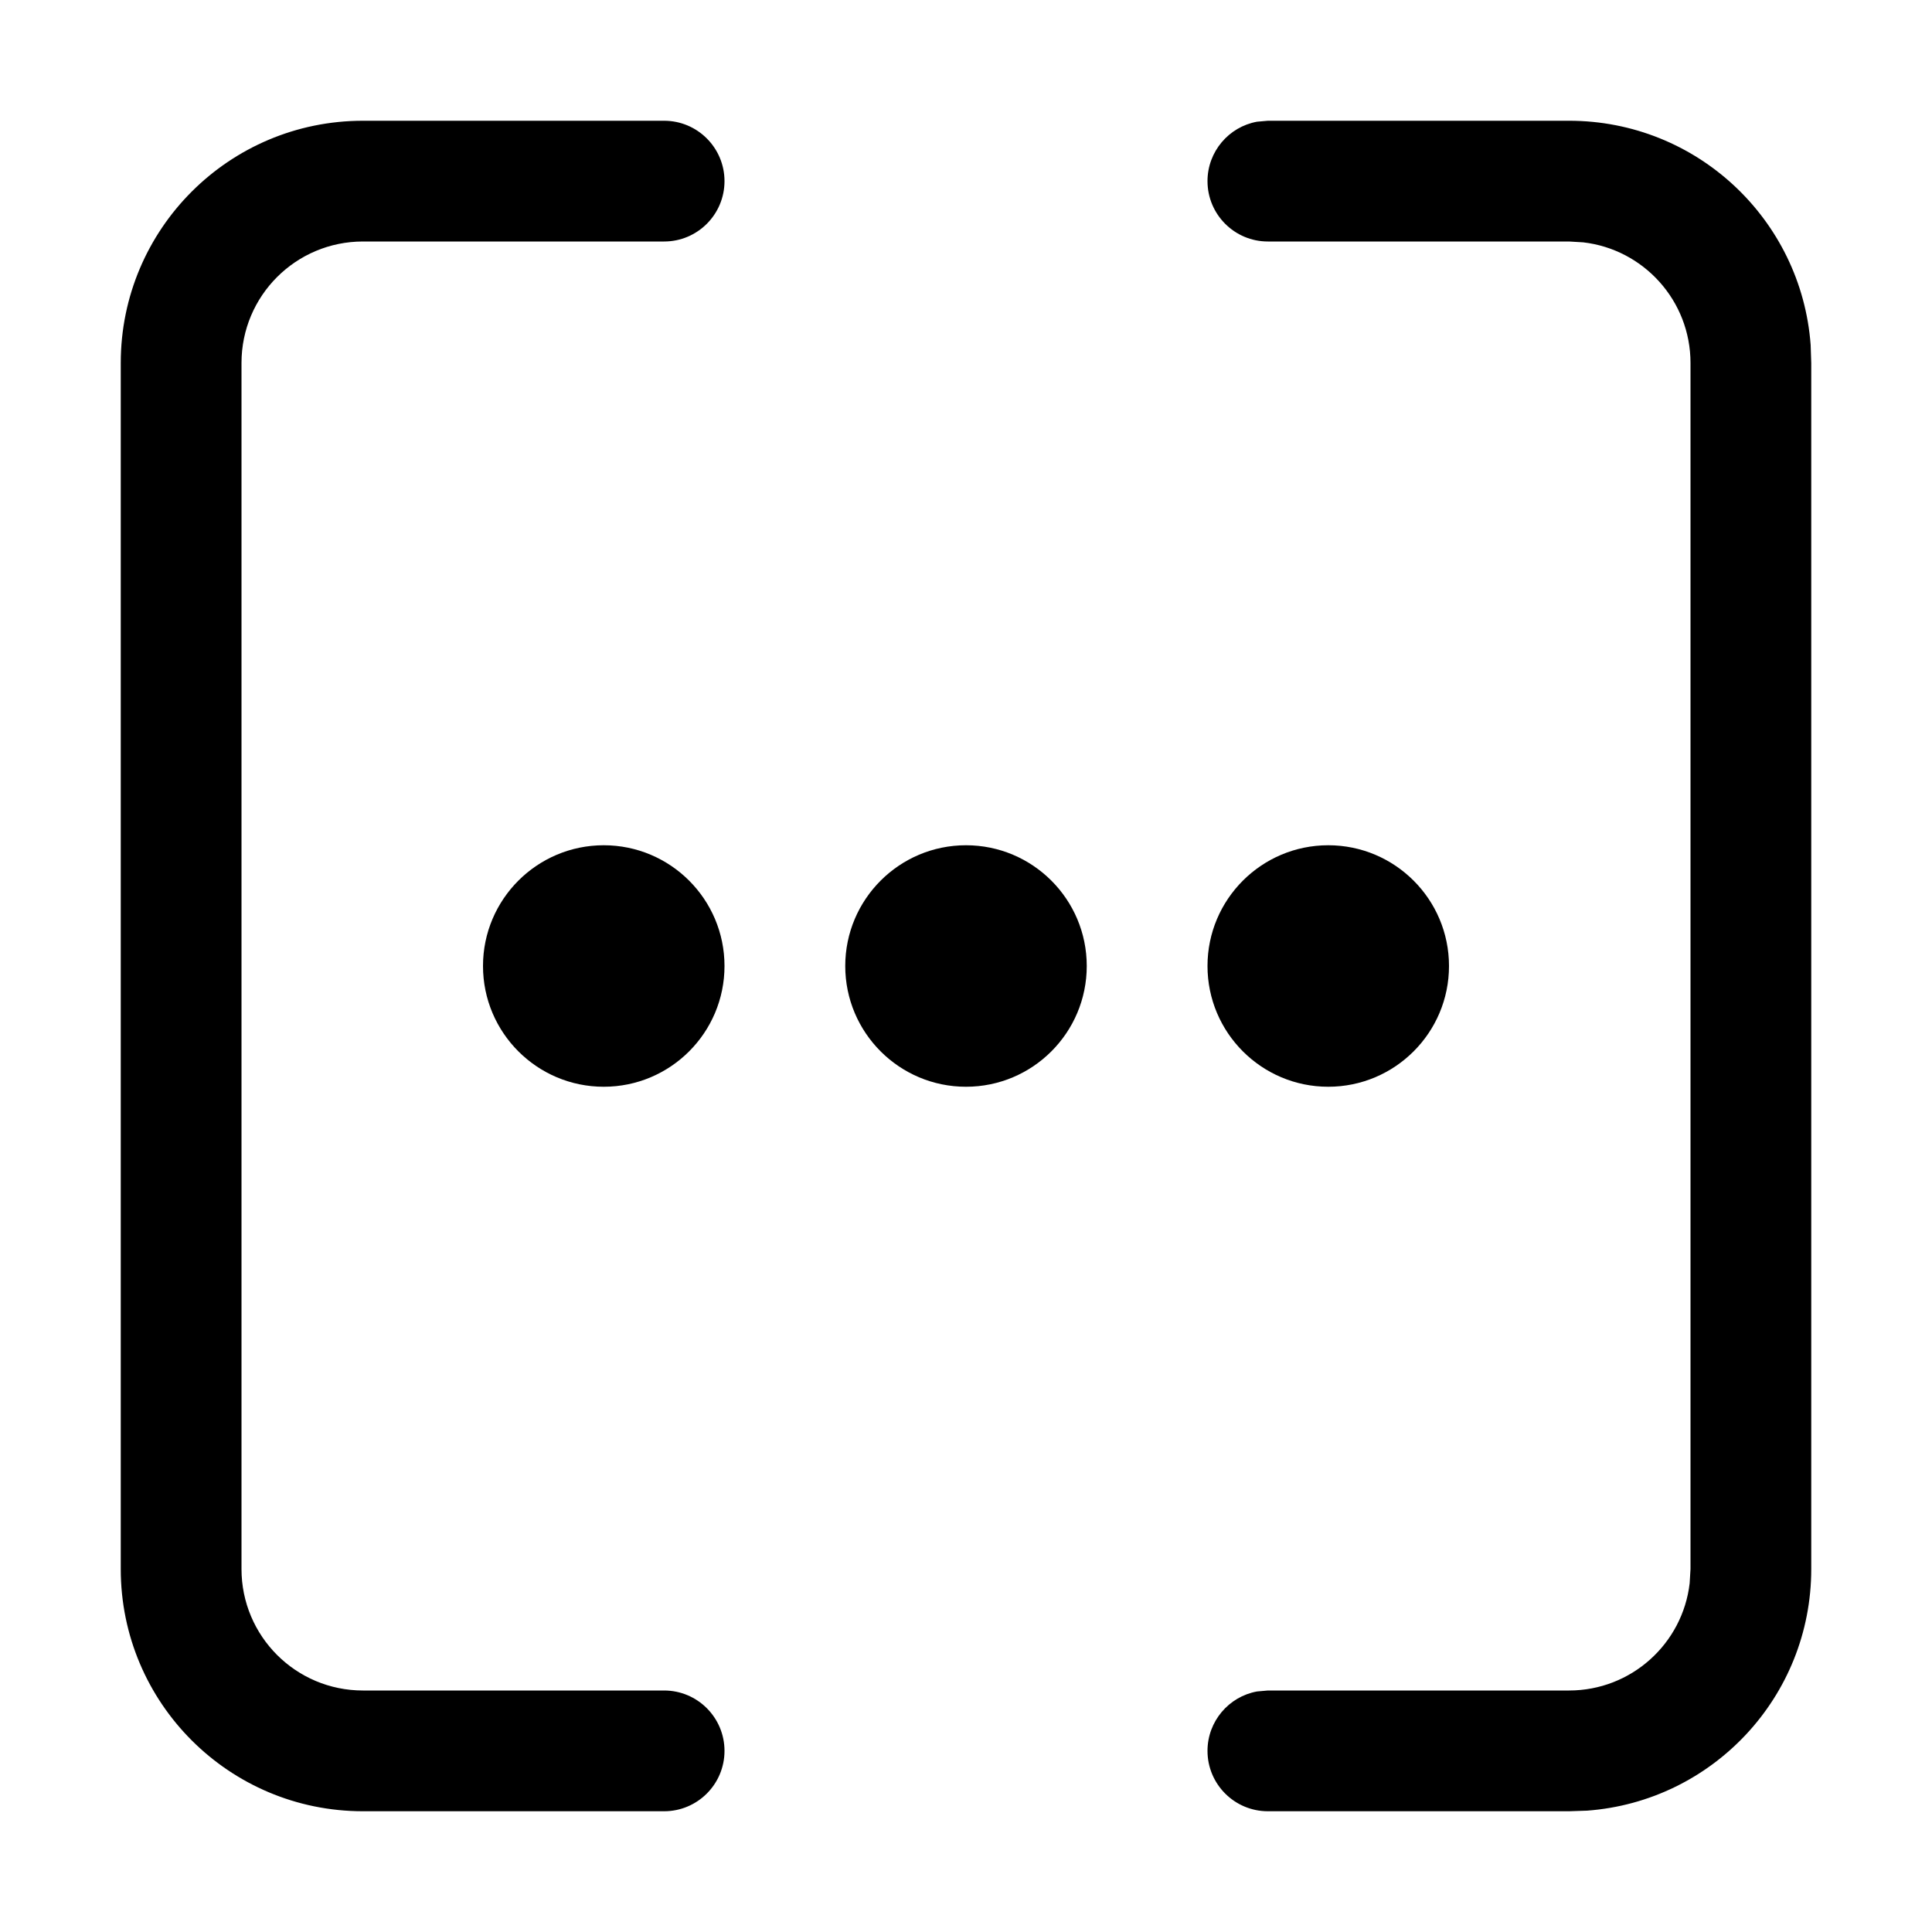
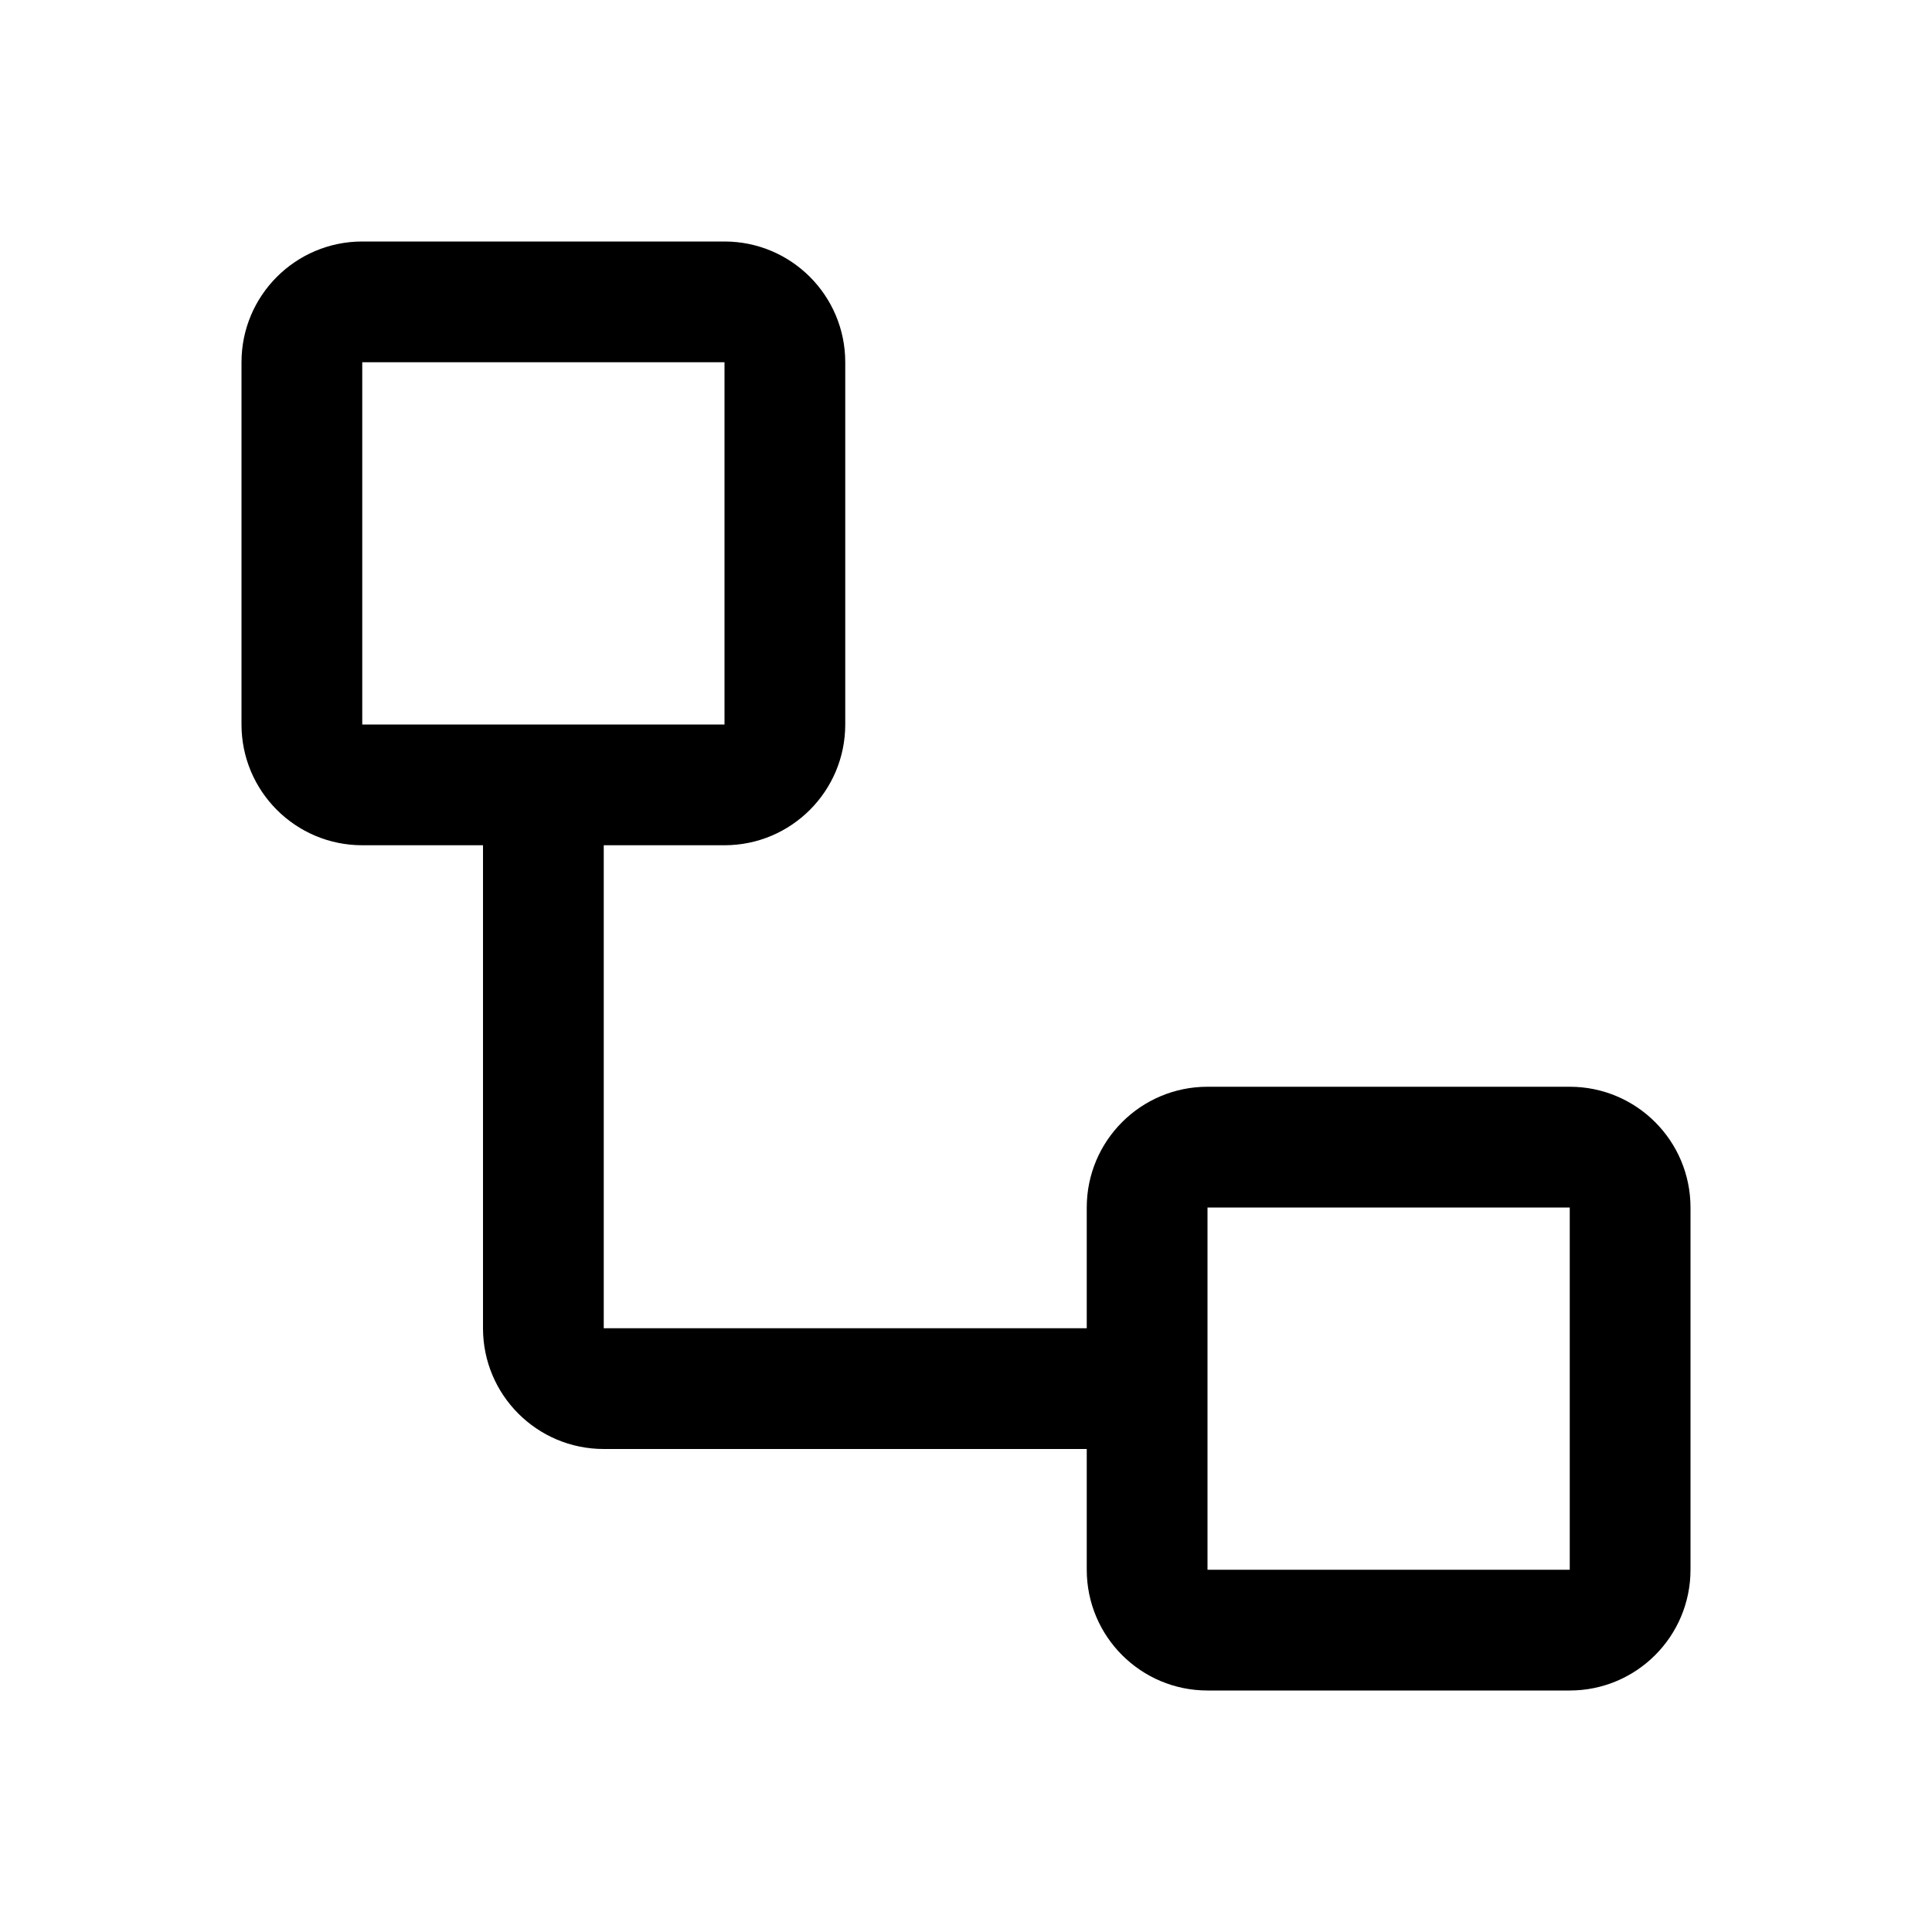
<svg xmlns="http://www.w3.org/2000/svg" width="16" height="16" viewBox="0 0 16 16">
-   <path d="M5.5,1 C5.776,1 6,1.224 6,1.5 C6,1.776 5.776,2 5.5,2 L3.006,2 C2.45,2 2,2.45 2,3.006 L2,12.994 C2,13.55 2.45,14 3.006,14 L5.5,14 C5.776,14 6,14.224 6,14.5 C6,14.776 5.776,15 5.5,15 L3.006,15 C1.898,15 1,14.103 1,12.994 L1,3.006 C1,1.898 1.897,1 3.006,1 L5.5,1 Z M12.994,1 C14.053,1 14.918,1.818 14.995,2.856 L15,3.006 L15,12.994 C15,14.053 14.182,14.918 13.144,14.995 L12.994,15 L10.5,15 C10.224,15 10,14.776 10,14.5 C10,14.255 10.177,14.05 10.41,14.008 L10.5,14 L12.994,14 C13.51,14 13.935,13.612 13.993,13.112 L14,12.994 L14,3.006 C14,2.49 13.612,2.065 13.112,2.007 L12.994,2 L10.5,2 C10.224,2 10,1.776 10,1.5 C10,1.255 10.177,1.05 10.41,1.008 L10.5,1 L12.994,1 Z M5,7 C5.552,7 6,7.448 6,8 C6,8.552 5.552,9 5,9 C4.448,9 4,8.552 4,8 C4,7.448 4.448,7 5,7 Z M8,7 C8.552,7 9,7.448 9,8 C9,8.552 8.552,9 8,9 C7.448,9 7,8.552 7,8 C7,7.448 7.448,7 8,7 Z M11,7 C11.552,7 12,7.448 12,8 C12,8.552 11.552,9 11,9 C10.448,9 10,8.552 10,8 C10,7.448 10.448,7 11,7 Z" />
+   <path fill-rule="evenodd" d="M6 2a1 1 0 0 1 1 1v3a1 1 0 0 1-1 1H5v4h4v-1a1 1 0 0 1 1-1h3a1 1 0 0 1 1 1v3a1 1 0 0 1-1 1h-3a1 1 0 0 1-1-1v-1H5a1 1 0 0 1-1-1V7H3a1 1 0 0 1-1-1V3a1 1 0 0 1 1-1h3Zm4 11h3v-3h-3v3ZM3 6h3V3H3v3Z" clip-rule="evenodd" />
</svg>
